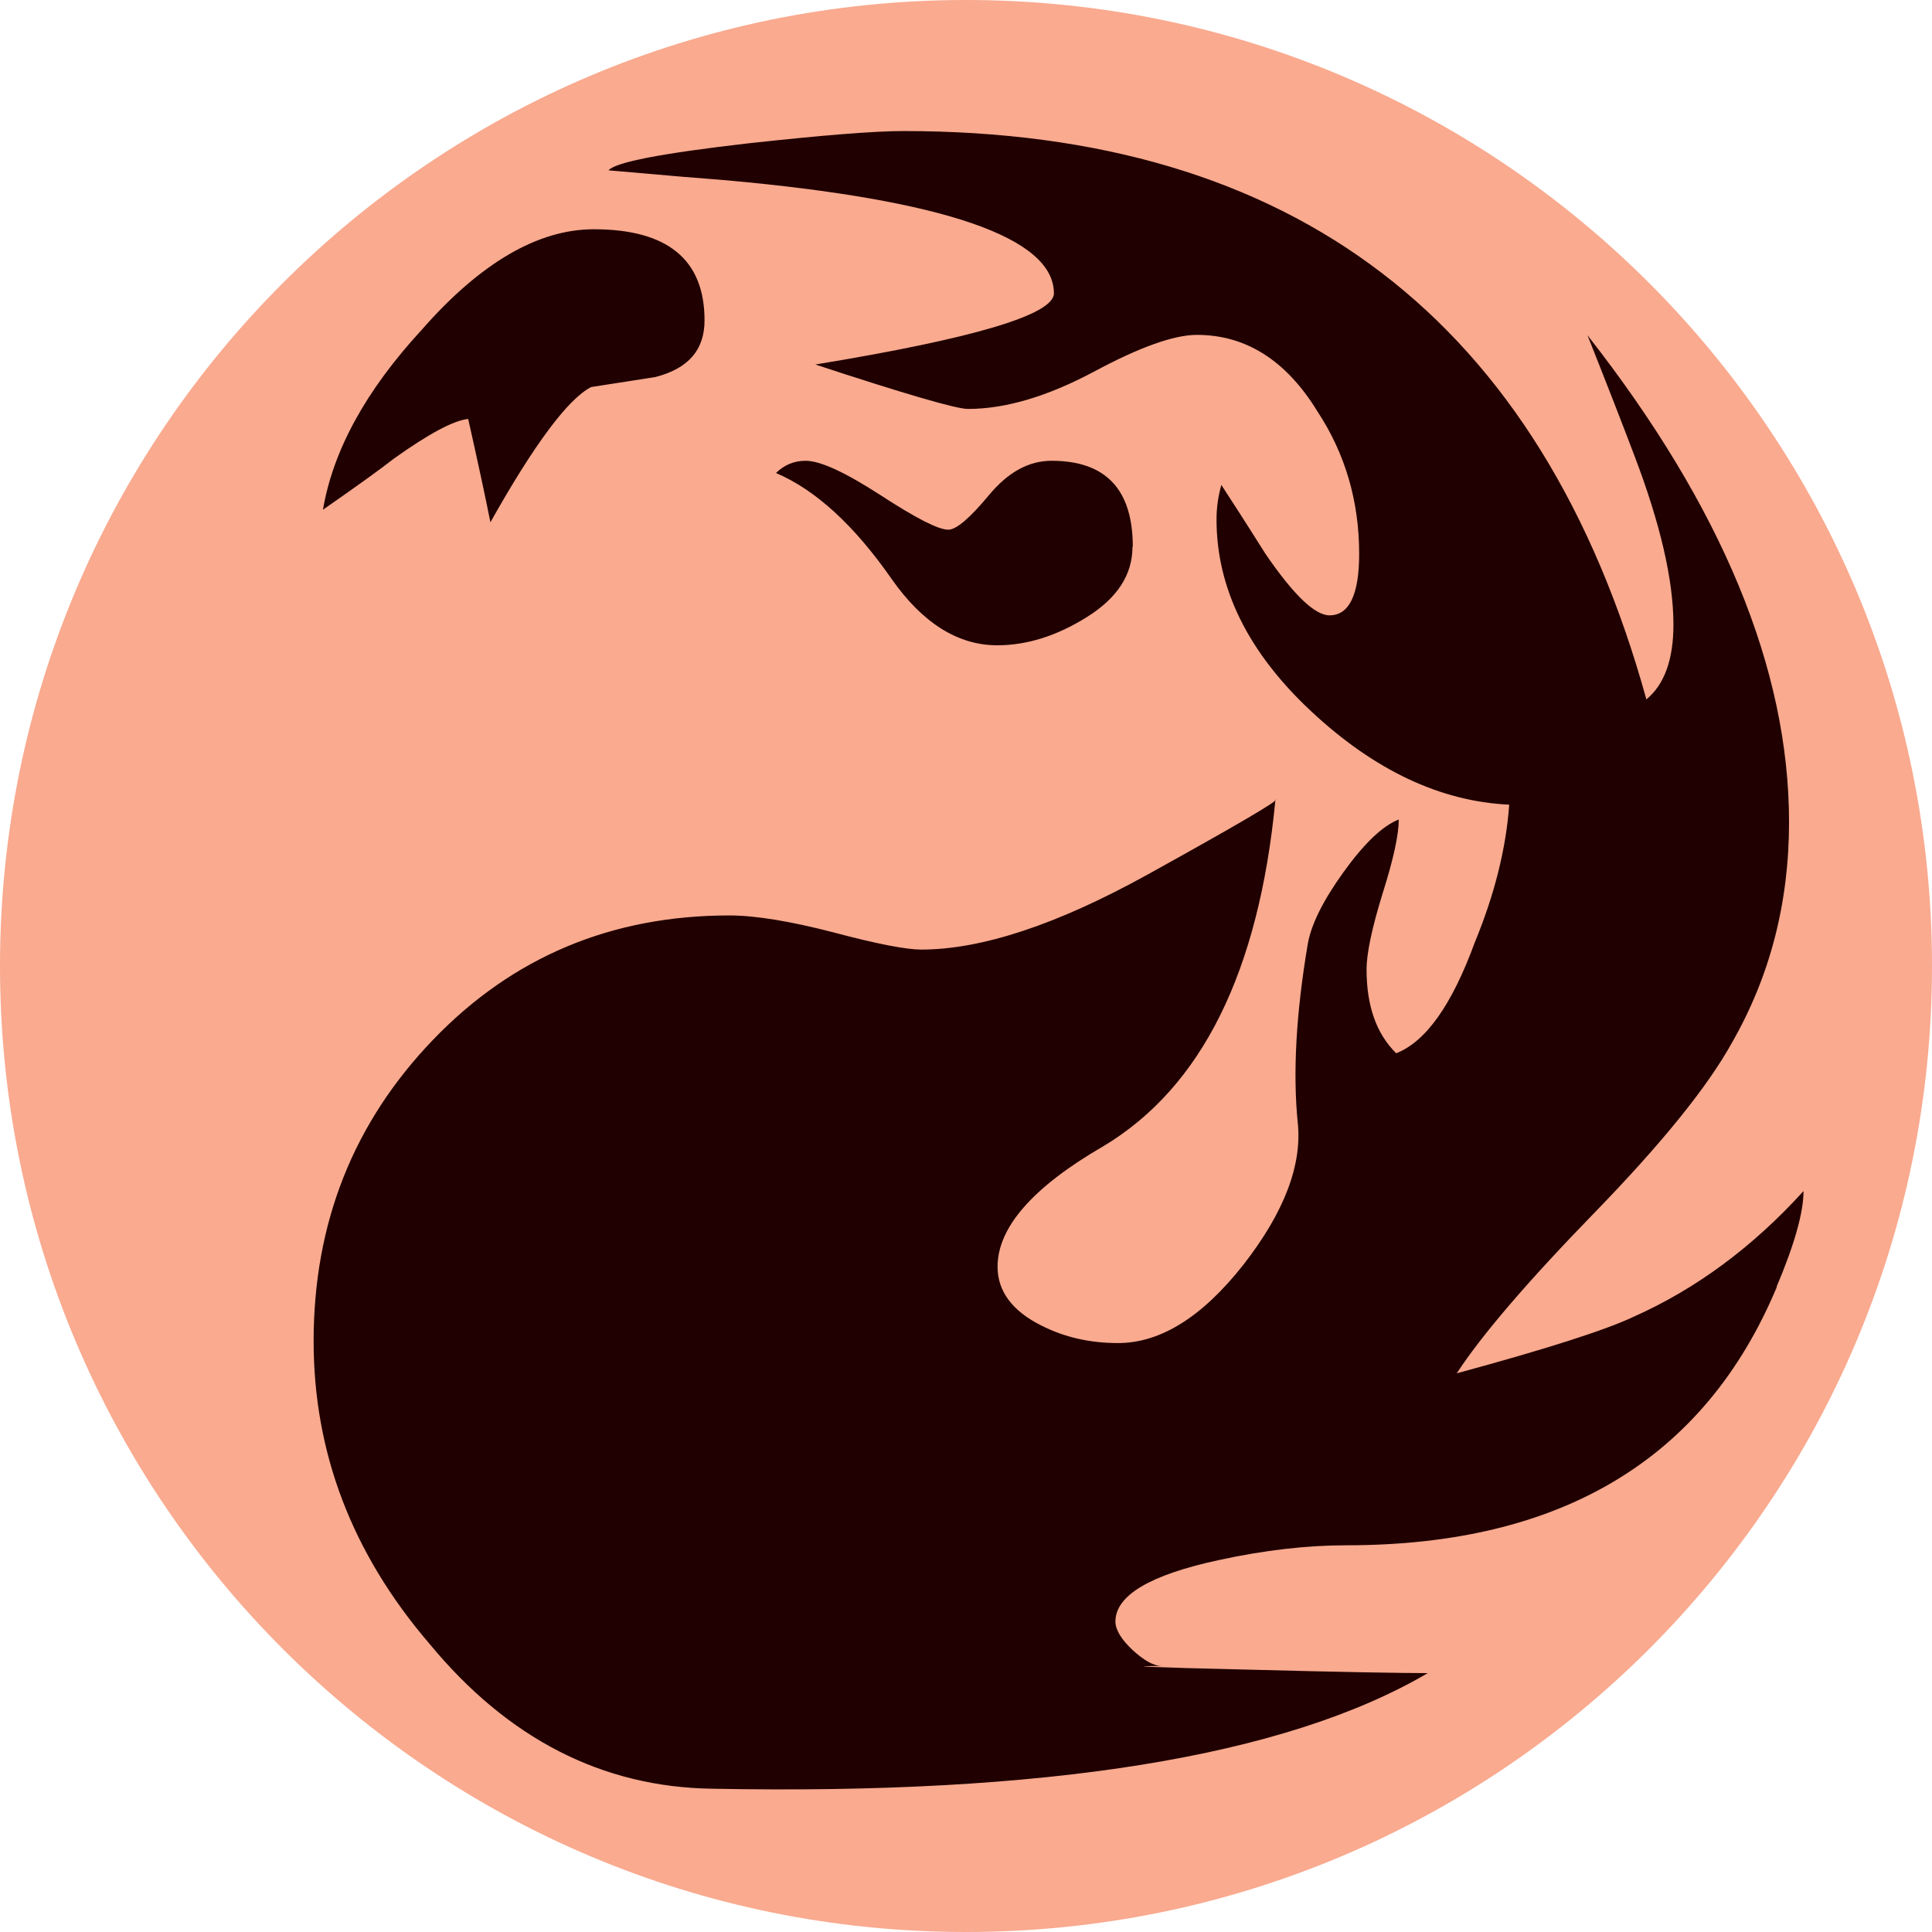
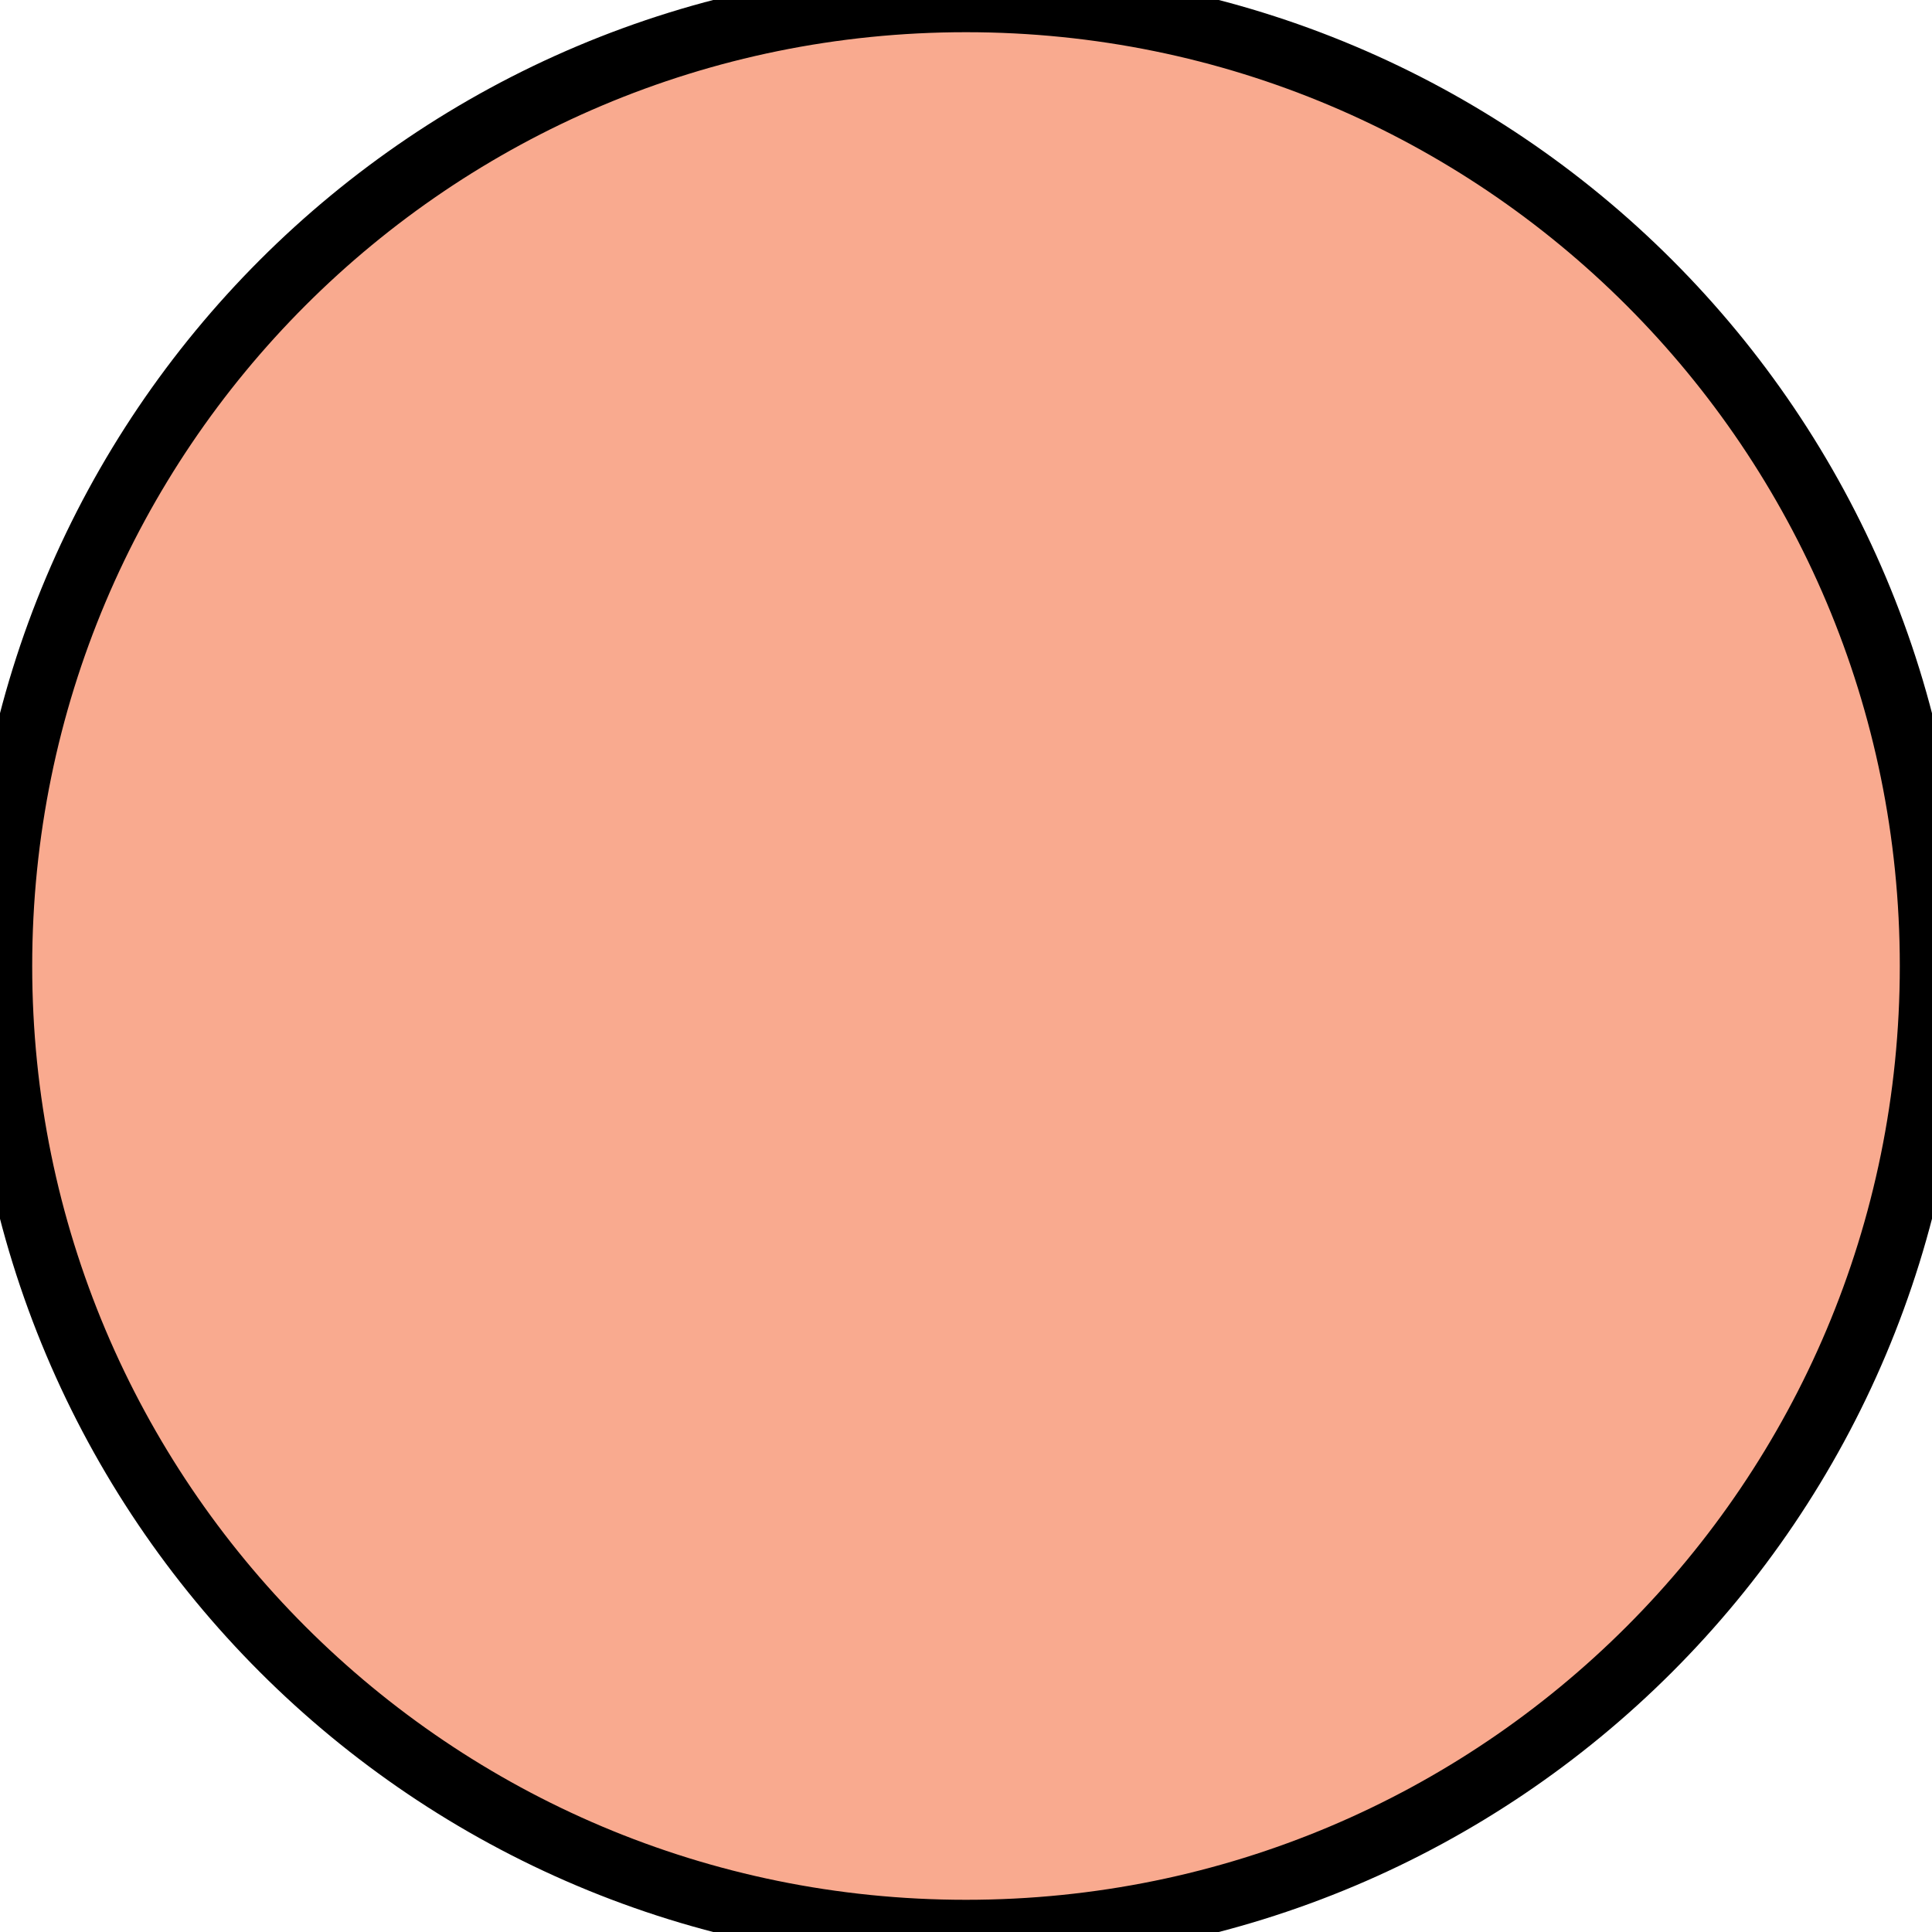
- <svg xmlns="http://www.w3.org/2000/svg" viewBox="0 0 600 600" version="1.1">
-   <circle cx="300" cy="300" r="300" fill="#f9aa8f" />
-   <path d="m551.8 399.7c-22.4 53.5-67 80.2-133.6 80.2-12.2 0-25.5 1.5-39.7 4.6-21.4 4.6-32.1 11-32.1 19.1 0 2.5 1.8 5.5 5.3 8.8 3.6 3.3 6.6 5 9.2 5-12.7 0-4.1 0.4 26 1.1 30.1 0.8 48.9 1.1 56.5 1.1-44.3 26-118.4 37.9-222.3 35.9-34.1-0.5-63.4-15.5-87.8-45.1-24-28-35.9-59.3-35.9-93.9 0-36.6 12.3-67.8 37.1-93.6 24.7-25.7 55.4-38.6 92-38.6 8.1 0 19 1.8 32.5 5.3 13.5 3.6 22.5 5.3 27.1 5.3 18.8 0 42.3-7.8 70.3-23.3 28-15.5 41.3-23.3 39.7-23.3-5.1 53.5-22.9 89.4-53.5 107.7-21.9 12.7-32.8 25.2-32.8 37.4 0 7.6 4.6 13.8 13.7 18.3 7.1 3.6 15 5.4 23.7 5.4 13.2 0 26.2-8.1 39-24.4 12.7-16.3 18.3-31.1 16.8-44.3-1.5-15.3-0.5-33.6 3.1-55 1-6.1 4.7-13.6 11.1-22.5 6.4-8.9 12.1-14.4 17.2-16.4 0 4.6-1.6 12.2-5 22.9-3.3 10.7-5 18.6-5 23.7 0 11.2 3 19.9 9.2 26 9.2-3.6 17.3-15 24.4-34.4 6.1-14.8 9.7-29 10.7-42.8-21.4-1-41.9-10.7-61.5-29-19.6-18.3-29.4-38.2-29.4-59.6 0-3.6 0.5-7.1 1.5-10.7 3 4.6 7.6 11.7 13.7 21.4 8.7 12.7 15.3 19.1 19.9 19.1 6.1 0 9.2-6.4 9.2-19.1 0-16.3-4.3-31.1-13-44.3-9.7-15.8-22.2-23.7-37.4-23.7-7.1 0-17.8 3.8-32.1 11.5-14.3 7.6-27.3 11.5-39 11.5-3.6 0-19.4-4.6-47.4-13.8 49.4-8.1 74.1-15.5 74.1-22.1 0-17.3-33.9-29-101.6-35.1-6.6-0.5-18.8-1.5-36.7-3.1 2-2.5 16.5-5.3 43.5-8.4 22.9-2.5 39-3.8 48.1-3.8 121.2 0 198.1 58.8 230.7 176.5 5.6-4.6 8.4-12.4 8.4-23.2 0-13.9-4.1-31.5-12.2-52.7-3.1-8.2-7.9-20.6-14.5-37.2 41.7 53.2 62.6 103.6 62.6 151.2 0 25.1-5.9 47.8-17.6 68.3-7.6 13.8-21.9 31.5-42.8 53-20.9 21.5-35.1 38.1-42.8 49.9 28-7.6 46.4-13.5 55-17.6 19.3-8.6 36.9-21.6 52.7-39 0 6.6-2.8 16.6-8.4 29.8M218.8 99.5c0 9.2-5.1 15-15.3 17.6l-19.9 3.1c-7.1 3.6-17.6 17.6-31.3 42-1.5-7.6-3.8-18.3-6.9-32.1-4.6 0.5-12.2 4.6-22.9 12.2-4.6 3.6-12 8.9-22.2 16 3.1-18.3 13.2-36.9 30.6-55.8 18.3-20.9 36.2-31.3 53.5-31.3 22.9 0 34.4 9.4 34.4 28.3m132.9 70.3c0 8.7-4.7 15.9-14.1 21.8-9.4 5.9-18.7 8.8-27.9 8.8-12.2 0-23.2-6.9-32.8-20.6-11.7-16.8-23.7-27.7-35.9-32.9 2.5-2.5 5.6-3.8 9.2-3.8 4.6 0 12.3 3.6 23.3 10.7 10.9 7.1 17.9 10.7 21 10.7 2.5 0 6.7-3.6 12.6-10.7 5.9-7.1 12.3-10.7 19.5-10.7 16.8 0 25.2 8.9 25.2 26.7" fill="#200000" />
+ <svg xmlns="http://www.w3.org/2000/svg" version="1.2" viewBox="0 0 600 600" width="600" height="600">
+   <style>
+ 		.s0 { fill: #f9aa8f;stroke: #000000;stroke-linejoin: round;stroke-width: 20 } 
+ 	</style>
+   <path fill-rule="evenodd" class="s0" d="m300 600c-165.9 0-300-134.1-300-300 0-165.9 134.1-300 300-300 165.9 0 300 134.1 300 300 0 165.9-134.1 300-300 300z" />
</svg>
